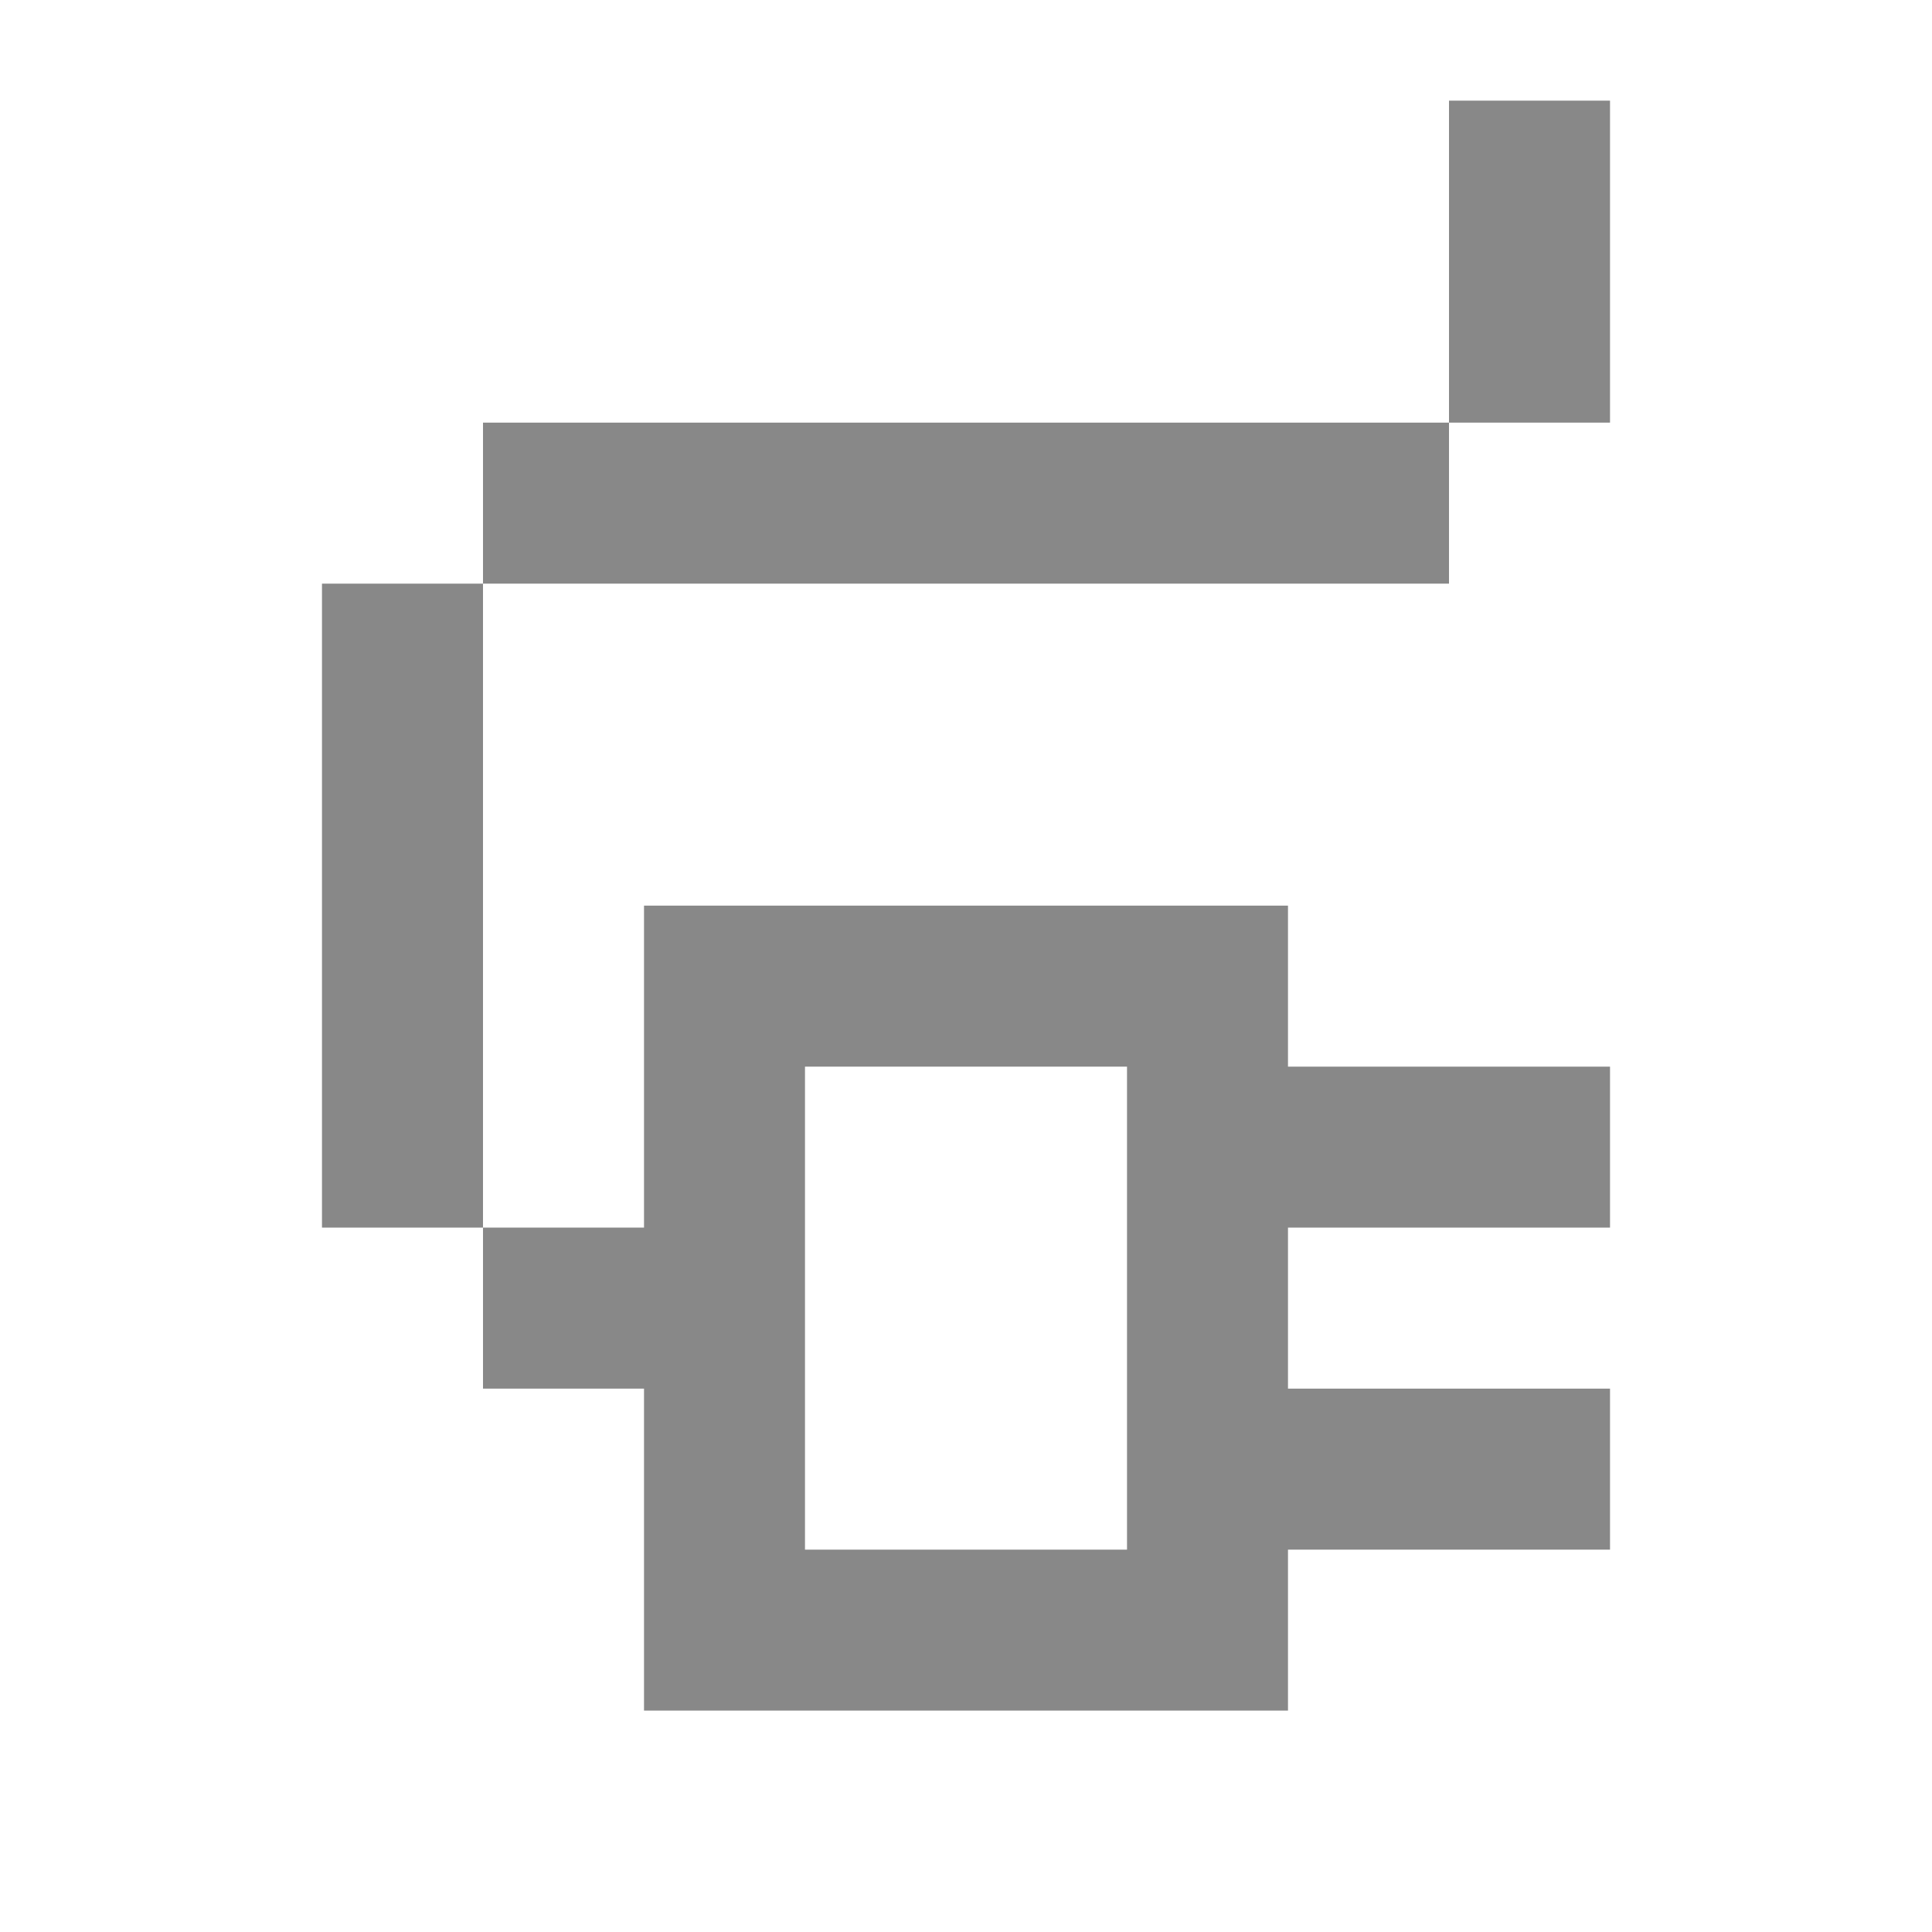
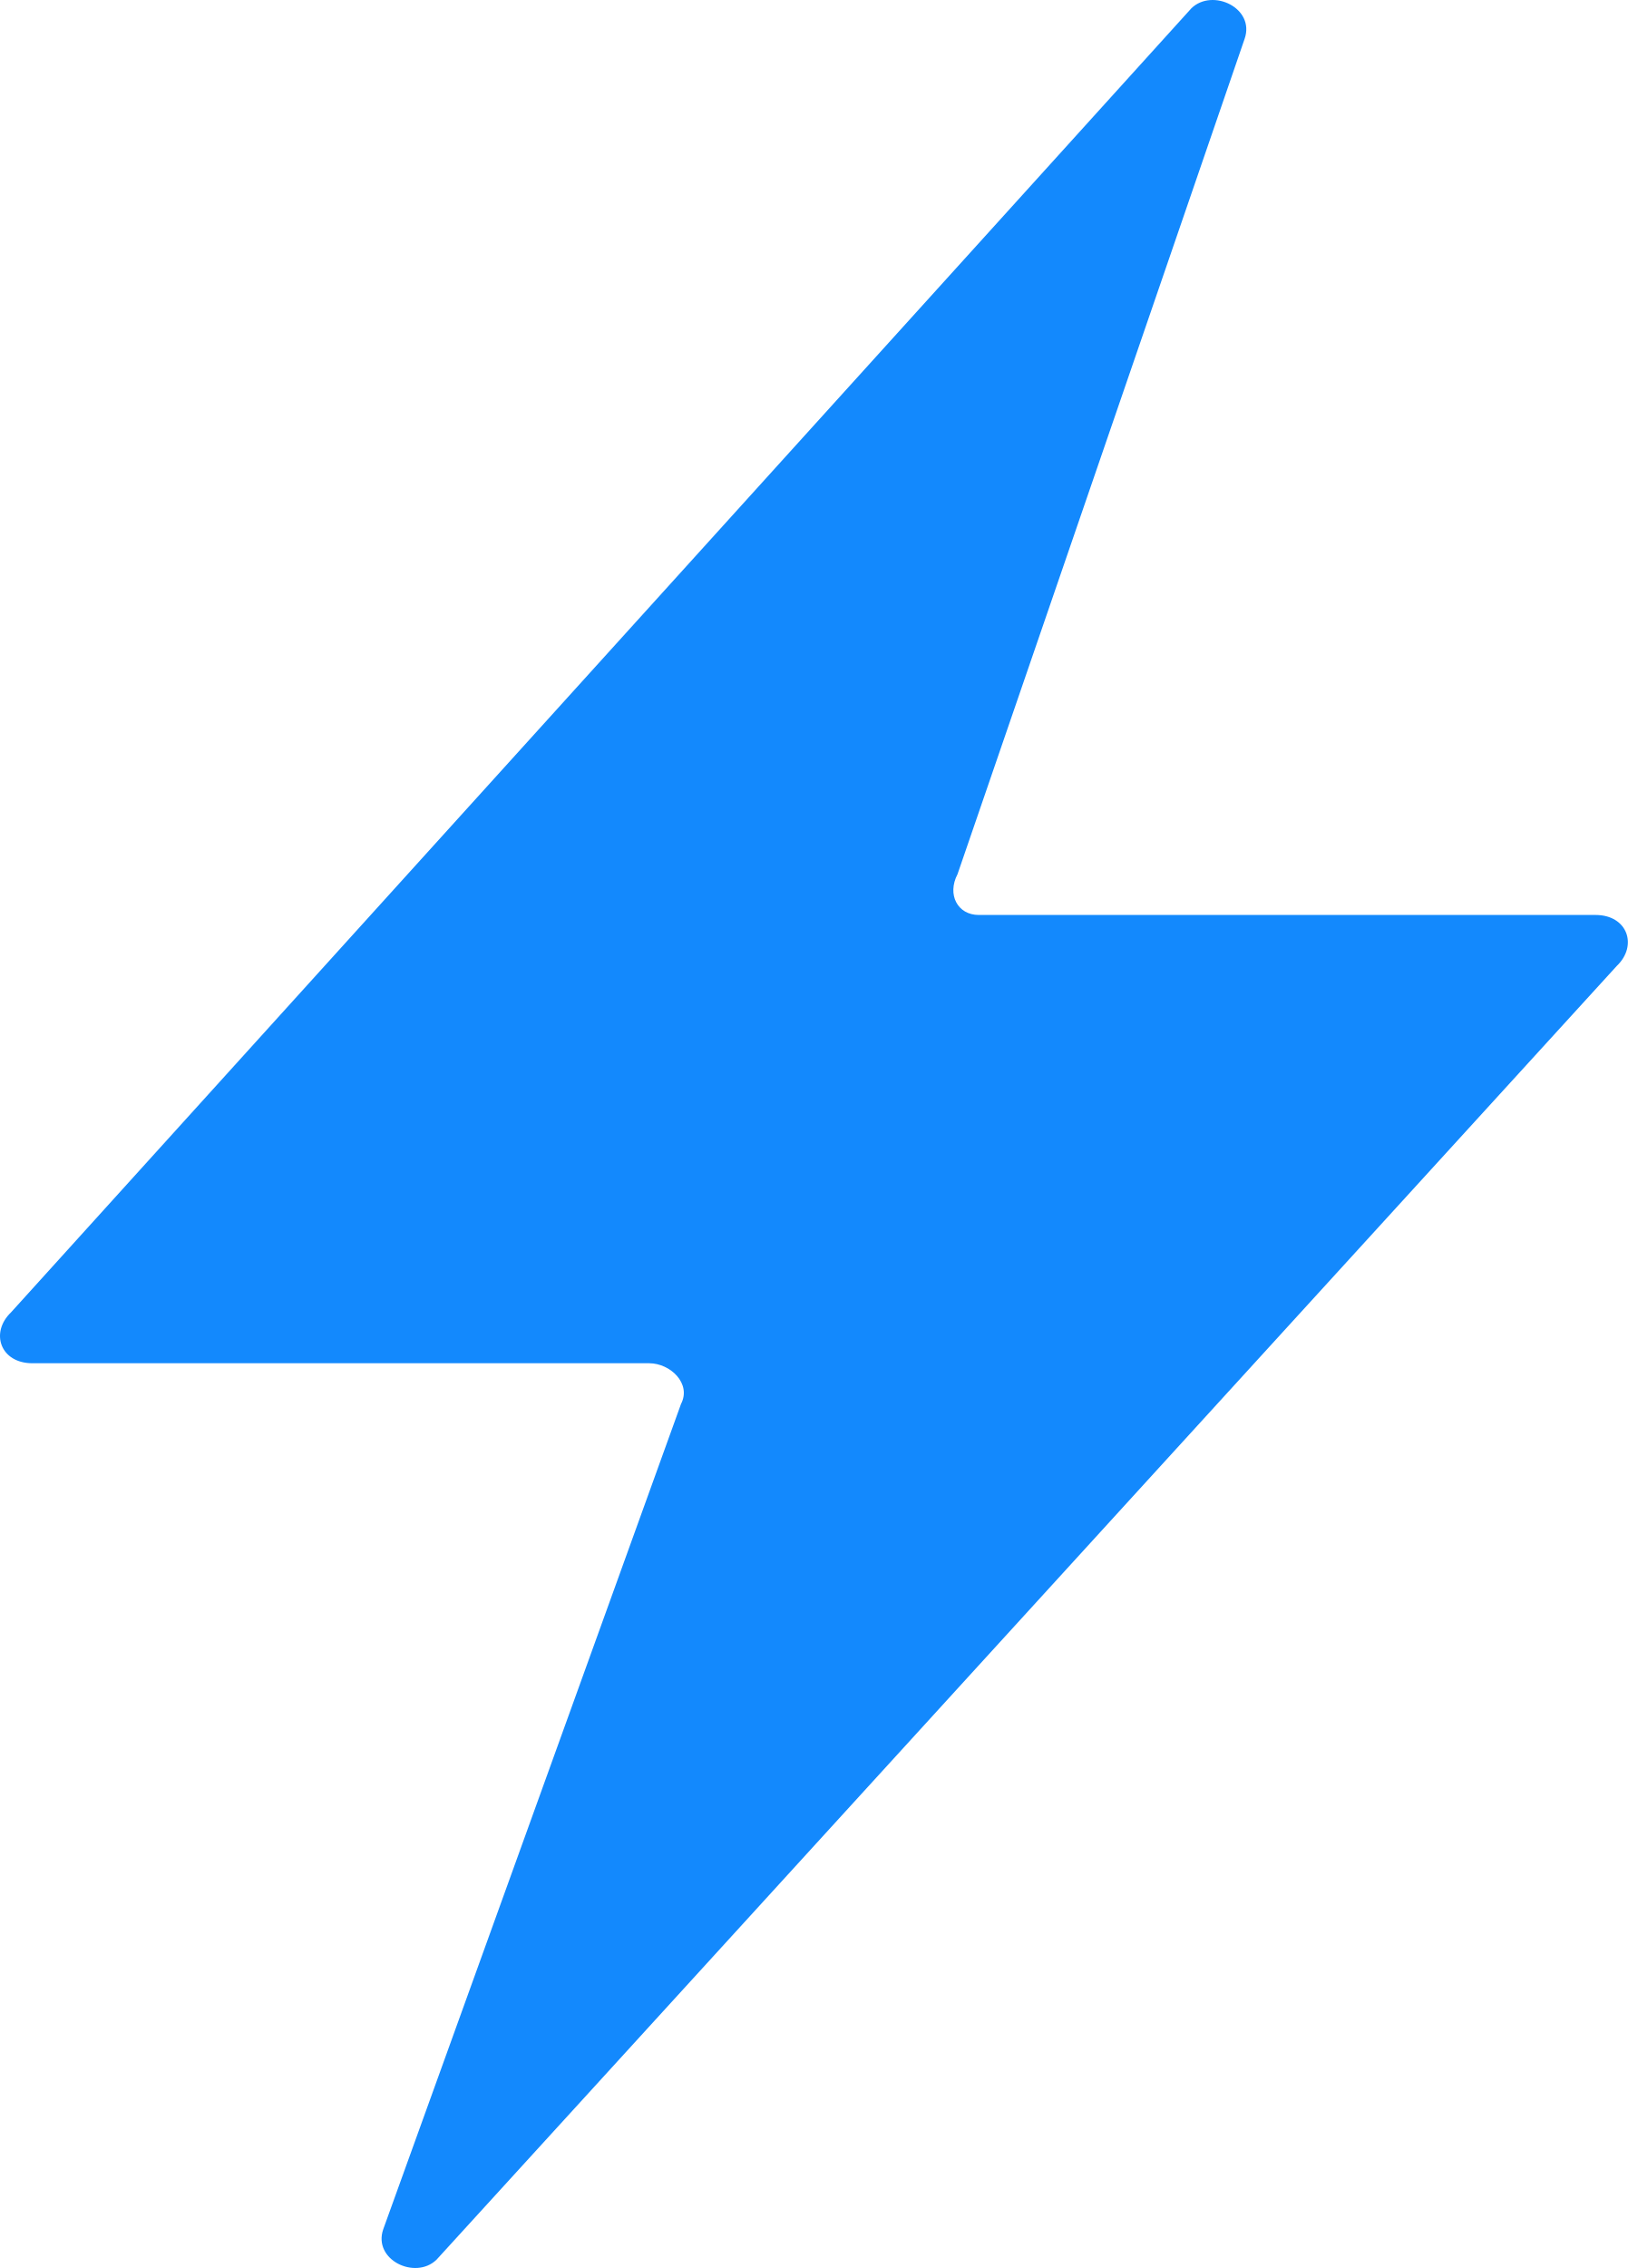
- <svg xmlns="http://www.w3.org/2000/svg" width="32" height="32" viewBox="0 0 32 32" fill="none">
-   <path d="M26.667 1.667H24V7H8V9.667H5.333V20.333H8V23H10.667V28.333H21.333V25.667H26.667V23H21.333V20.333H26.667V17.667H21.333V15H10.667V20.333H8V9.667H24V7H26.667V1.667ZM18.667 25.667H13.333V17.667H18.667V25.667Z" fill="#888888" />
+ <svg xmlns="http://www.w3.org/2000/svg" width="56" height="78" viewBox="0 0 56 78" fill="none">
+   <path d="M23.427 48.285C23.793 47.584 23.061 46.884 22.33 46.884H1.112C0.015 46.884 -0.351 45.833 0.381 45.132L40.987 0.282C41.718 -0.419 43.181 0.282 42.816 1.333L32.939 30.065C32.573 30.766 32.939 31.467 33.67 31.467H54.888C55.985 31.467 56.351 32.518 55.619 33.219L15.013 77.718C14.282 78.419 12.819 77.718 13.184 76.667L23.427 48.285Z" fill="#1389FD" />
</svg>
